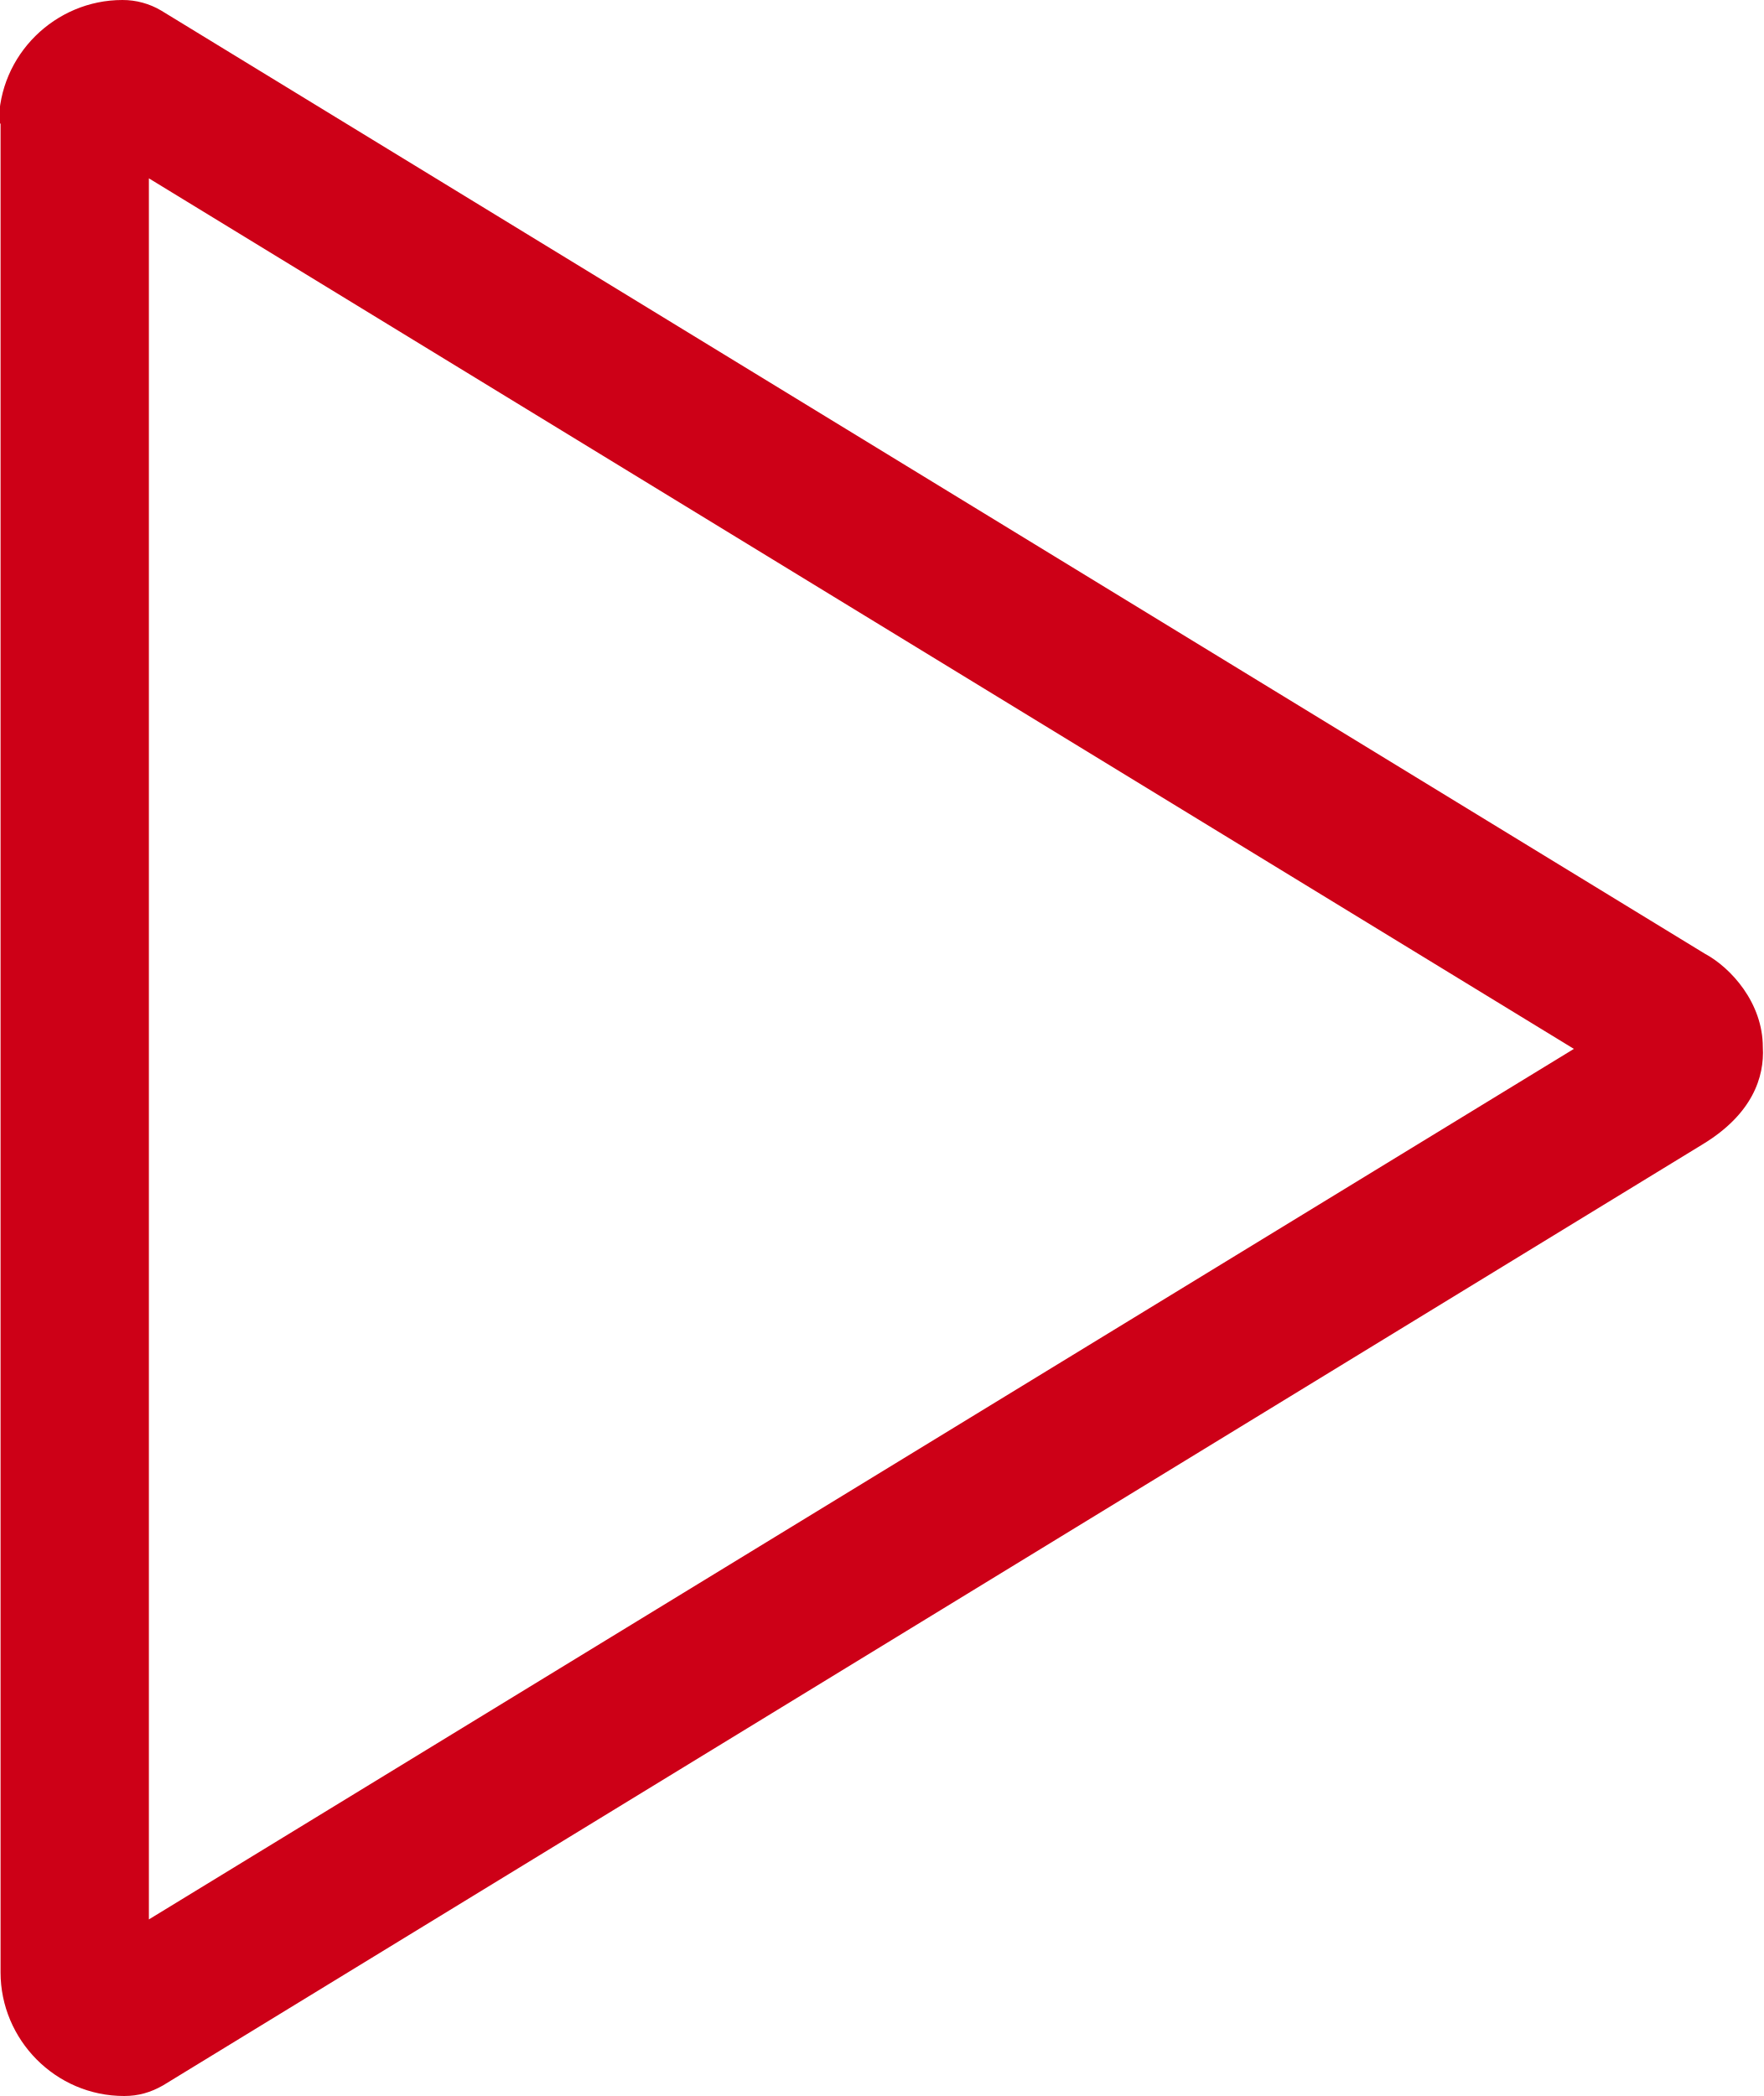
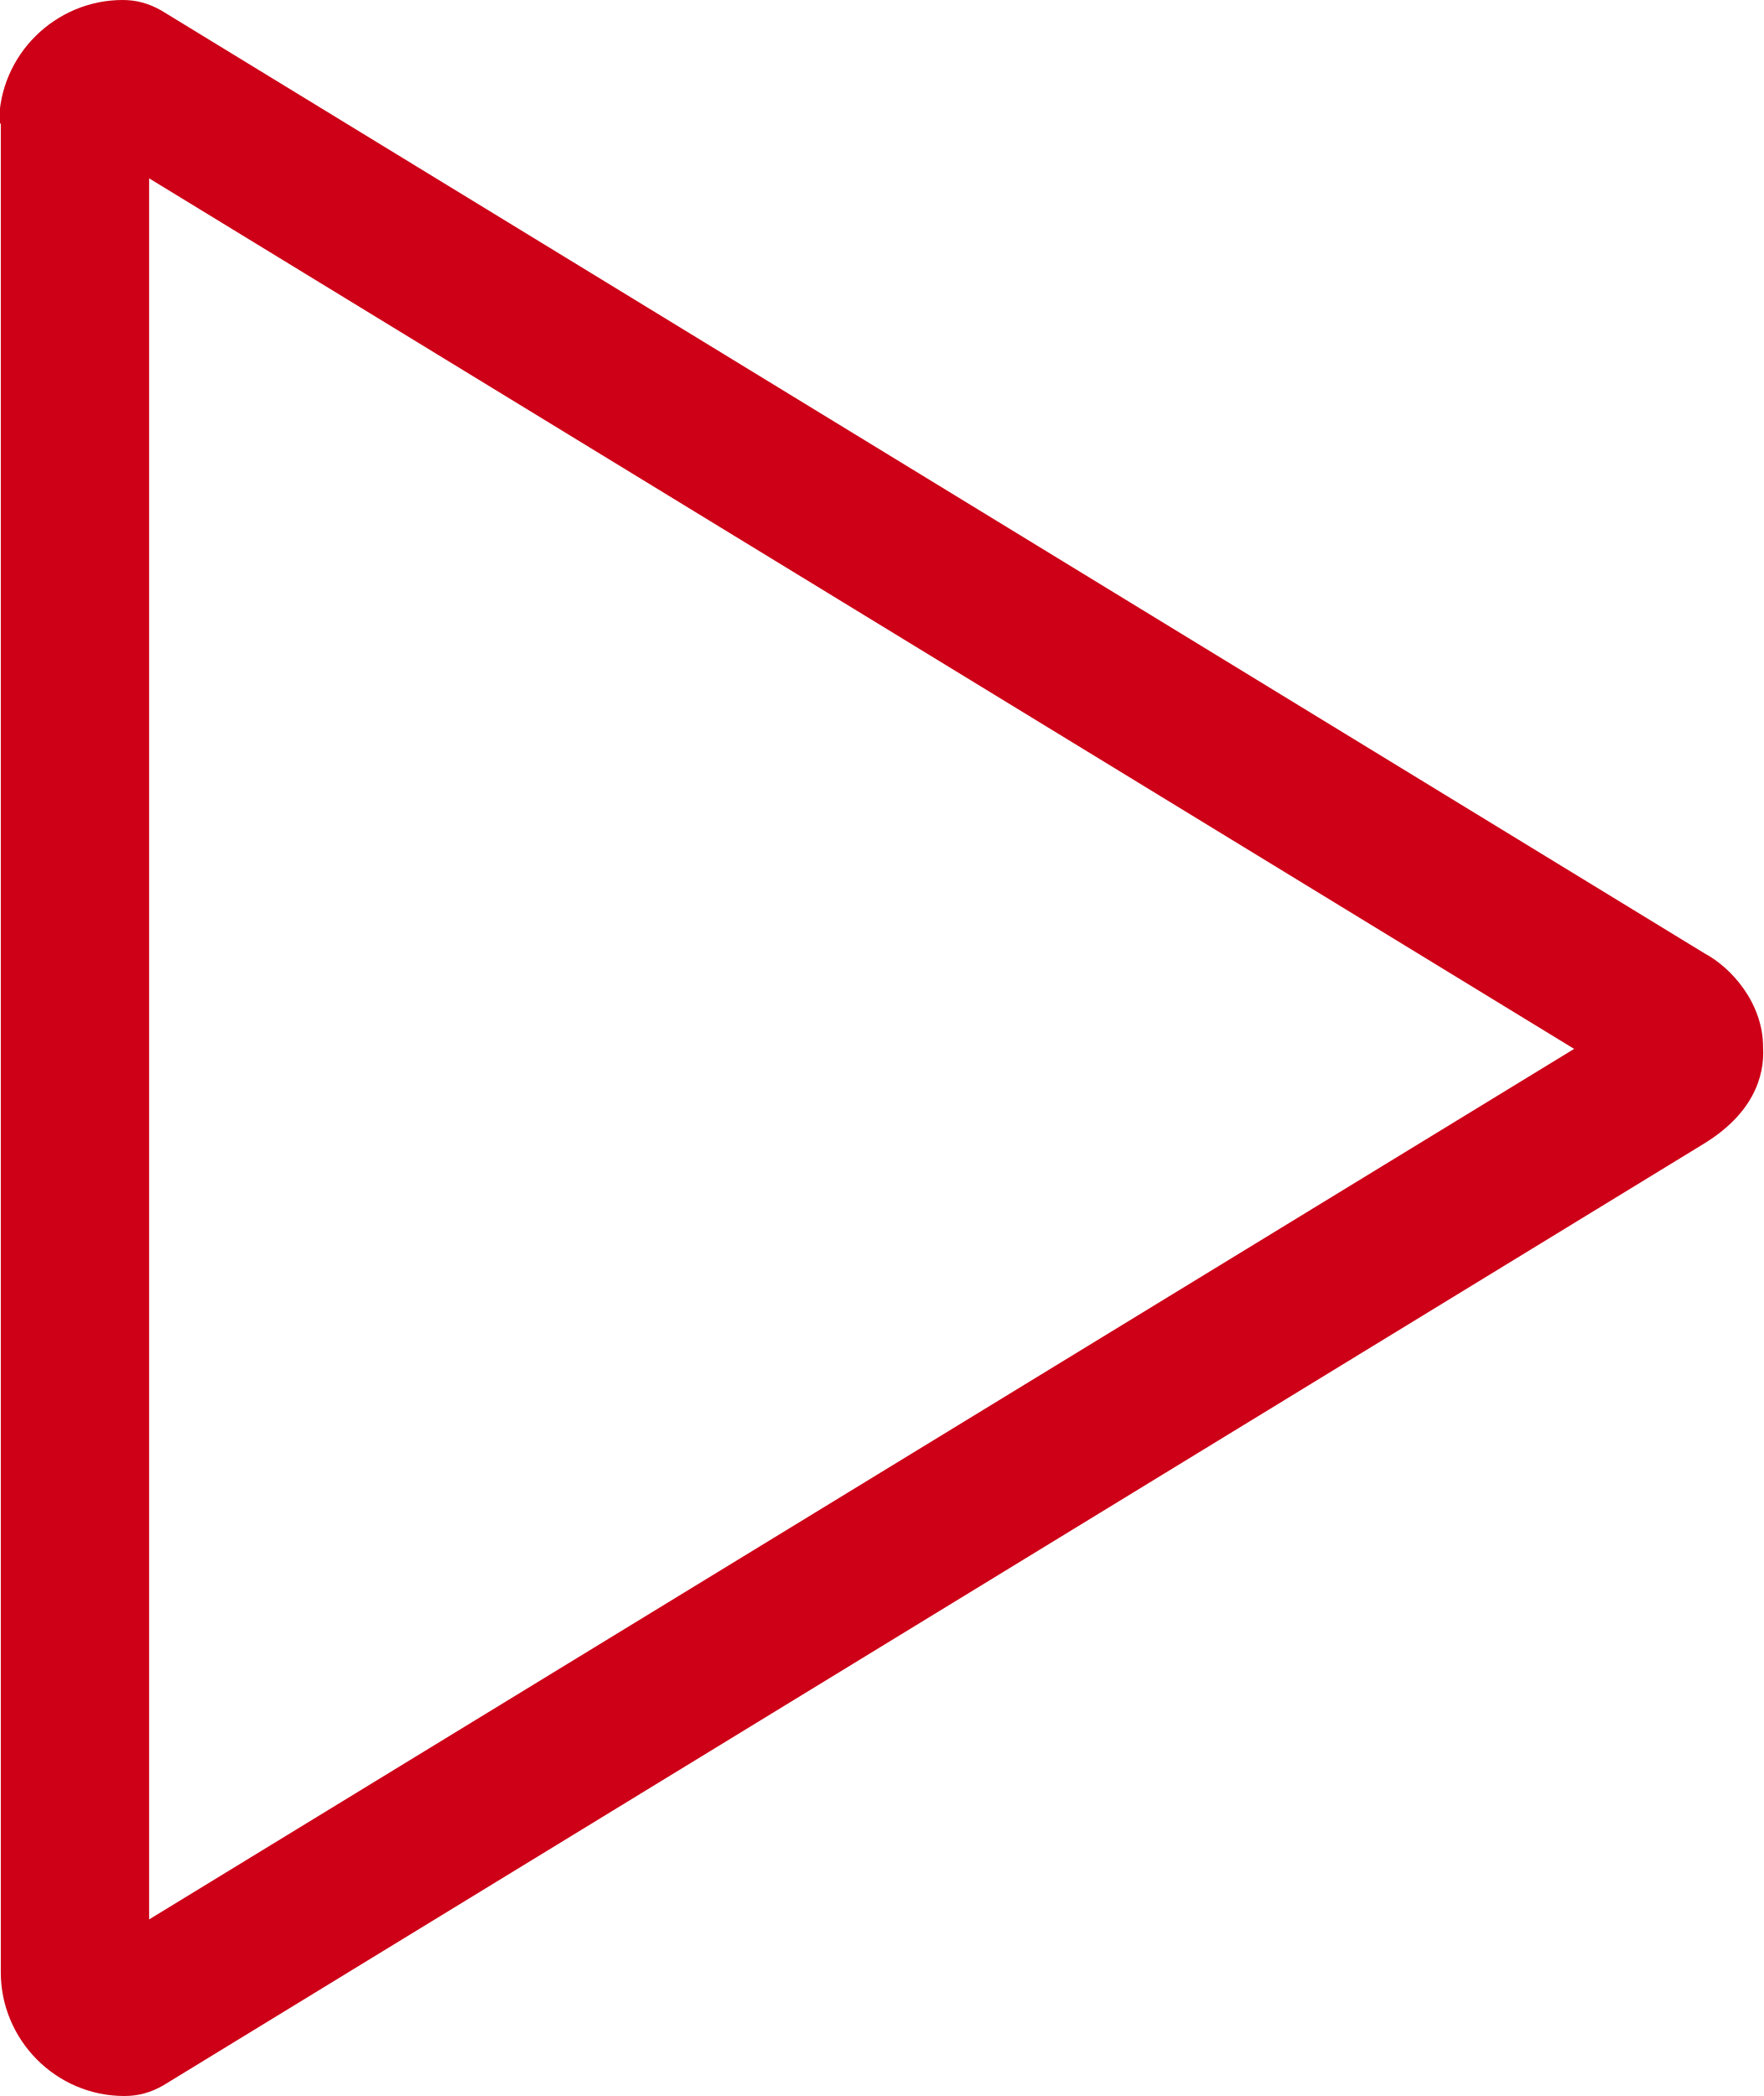
- <svg xmlns="http://www.w3.org/2000/svg" width="3.552" height="4.222" viewBox="0 0 9.98 11.87" shape-rendering="geometricPrecision" text-rendering="geometricPrecision" image-rendering="optimizeQuality" fill-rule="evenodd" clip-rule="evenodd">
-   <path d="M0 .7v10.47c0 .38.31.7.7.7.08 0 .15-.02.22-.06l8.72-5.33c.28-.17.35-.38.34-.55 0-.25-.18-.45-.33-.53L.91.06A.428.428 0 00.69 0c-.38 0-.7.31-.7.7zm8.91 5.24L.84 10.87V1.01l8.07 4.93z" fill="#cd0017" fill-rule="nonzero" />
+ <svg xmlns="http://www.w3.org/2000/svg" xml:space="preserve" width="0.94mm" height="1.117mm" version="1.1" style="shape-rendering:geometricPrecision; text-rendering:geometricPrecision; image-rendering:optimizeQuality; fill-rule:evenodd; clip-rule:evenodd" viewBox="0 0 9.98 11.87">
+   <defs>
+     <style type="text/css">
+    
+     .fil0 {fill:#CD0017;fill-rule:nonzero}
+    
+   </style>
+   </defs>
+   <g id="Layer_x0020_1">
+     <path class="fil0" d="M-0 0.7l0 10.47c0,0.38 0.31,0.7 0.7,0.7 0.08,0 0.15,-0.02 0.22,-0.06 0,0 8.41,-5.14 8.72,-5.33 0.28,-0.17 0.35,-0.38 0.34,-0.55 -0,-0.25 -0.18,-0.45 -0.33,-0.53l-8.74 -5.34c-0.07,-0.04 -0.14,-0.06 -0.22,-0.06 -0.38,0 -0.7,0.31 -0.7,0.7zm8.91 5.24l0 0 -8.07 4.93 0 -9.86 8.07 4.93z" />
+   </g>
</svg>
